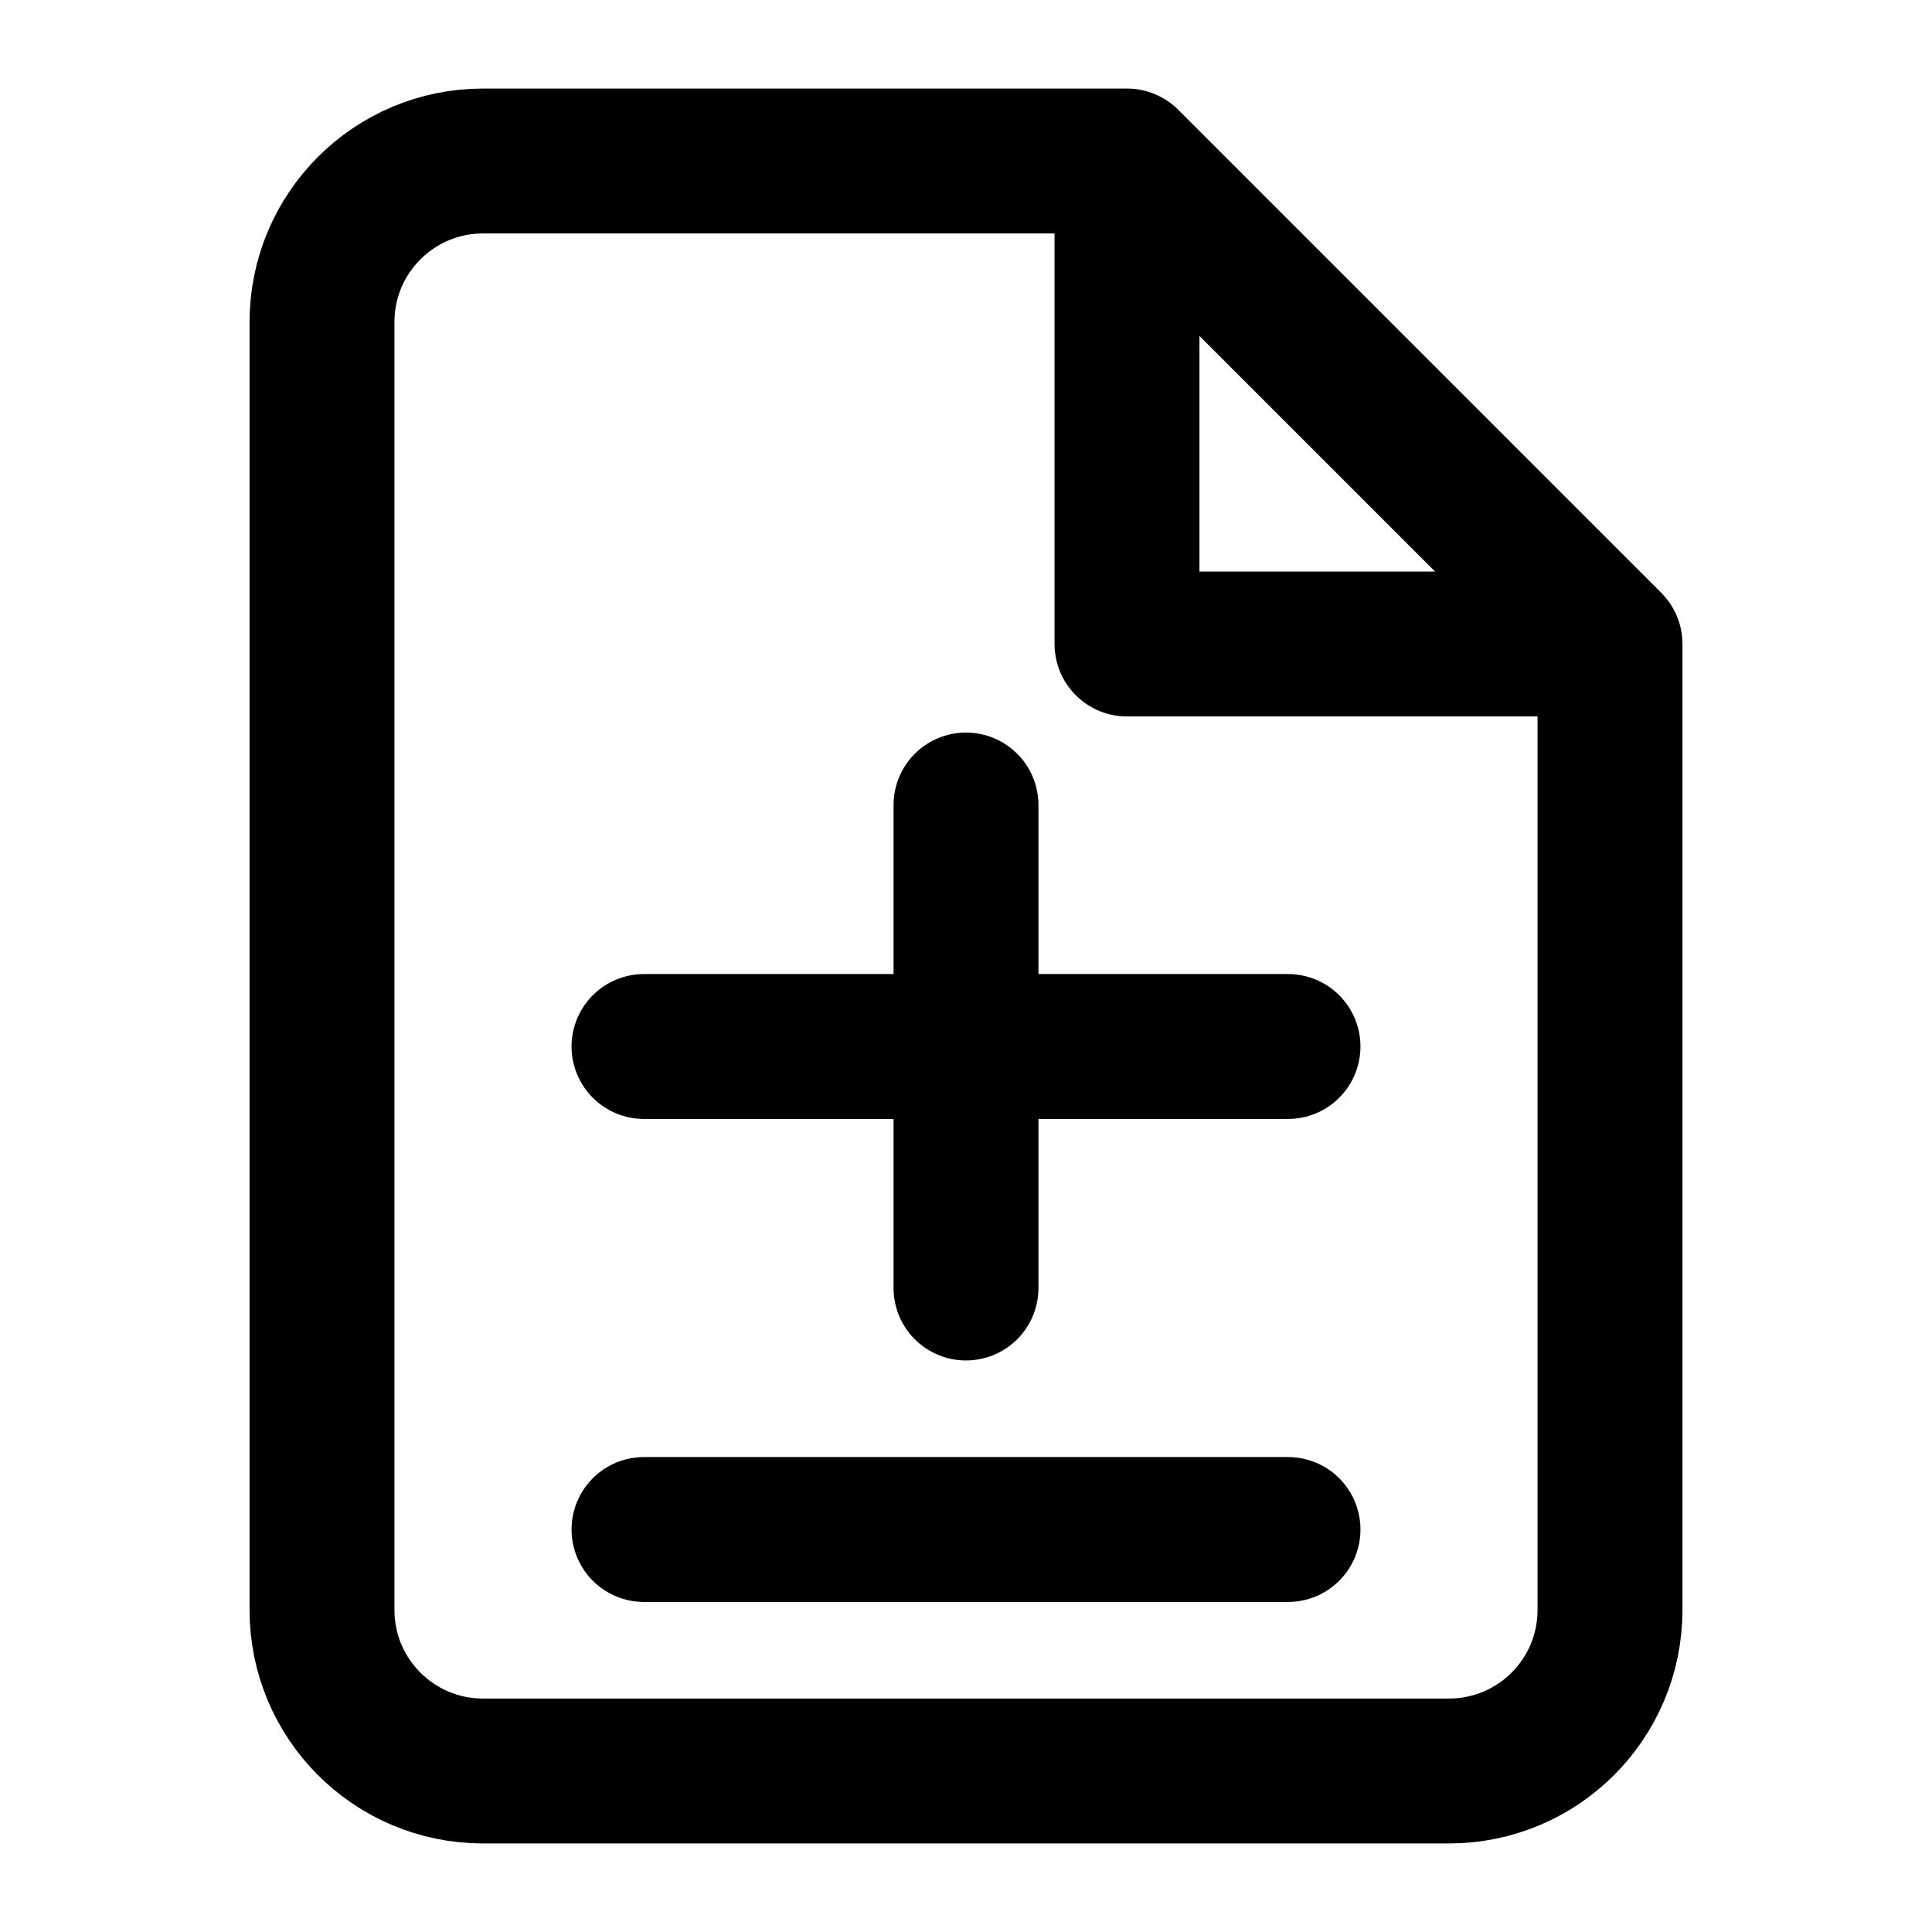
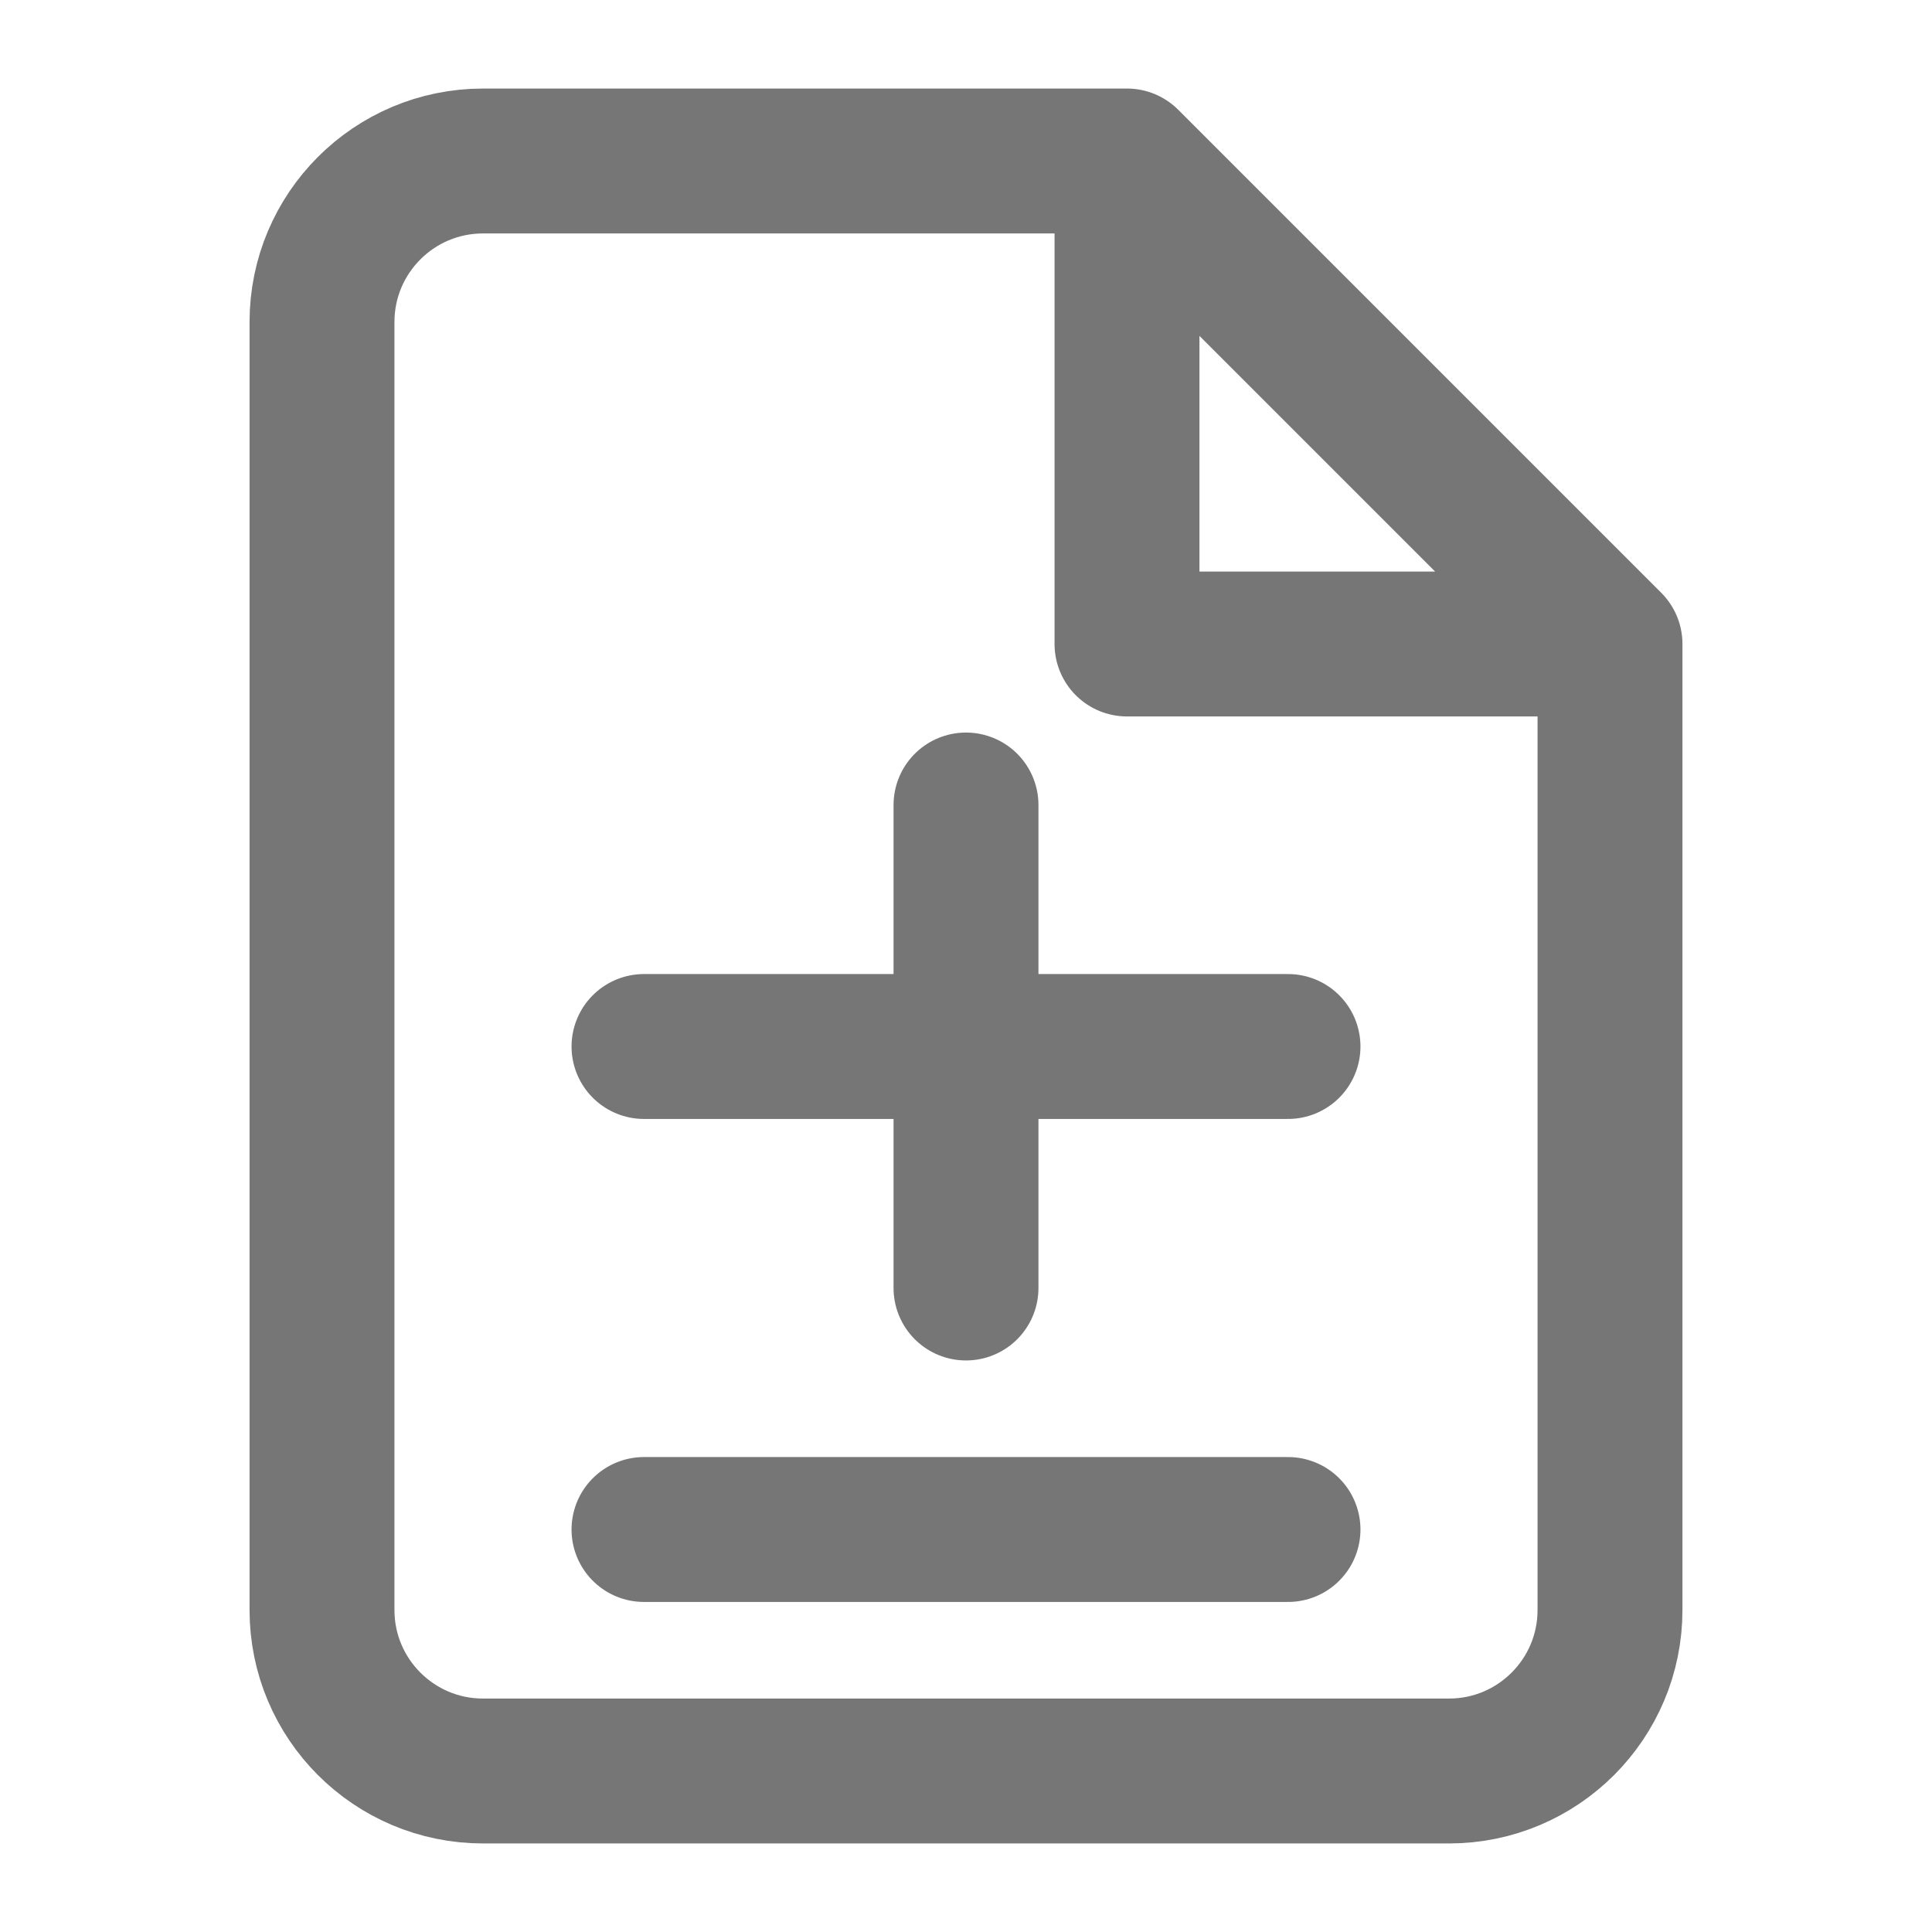
- <svg xmlns="http://www.w3.org/2000/svg" viewBox="0 0 24 24" fill="none" stroke="currentColor" stroke-width="1.8" stroke-linecap="round" stroke-linejoin="round">
-   <path d="M14 2H6a2 2 0 0 0-2 2v16a2 2 0 0 0 2 2h12a2 2 0 0 0 2-2V8zM14 2v6h6M8 13h8M12 10v6M8 19h8" />
+ <svg xmlns="http://www.w3.org/2000/svg" viewBox="0 0 24 24" fill="none" color="#767676">
+   <path d="M14 2H6a2 2 0 0 0-2 2v16a2 2 0 0 0 2 2h12a2 2 0 0 0 2-2V8zM14 2v6h6M8 13h8M12 10v6M8 19h8" stroke="currentColor" stroke-width="1.8" stroke-linecap="round" stroke-linejoin="round" />
</svg>
